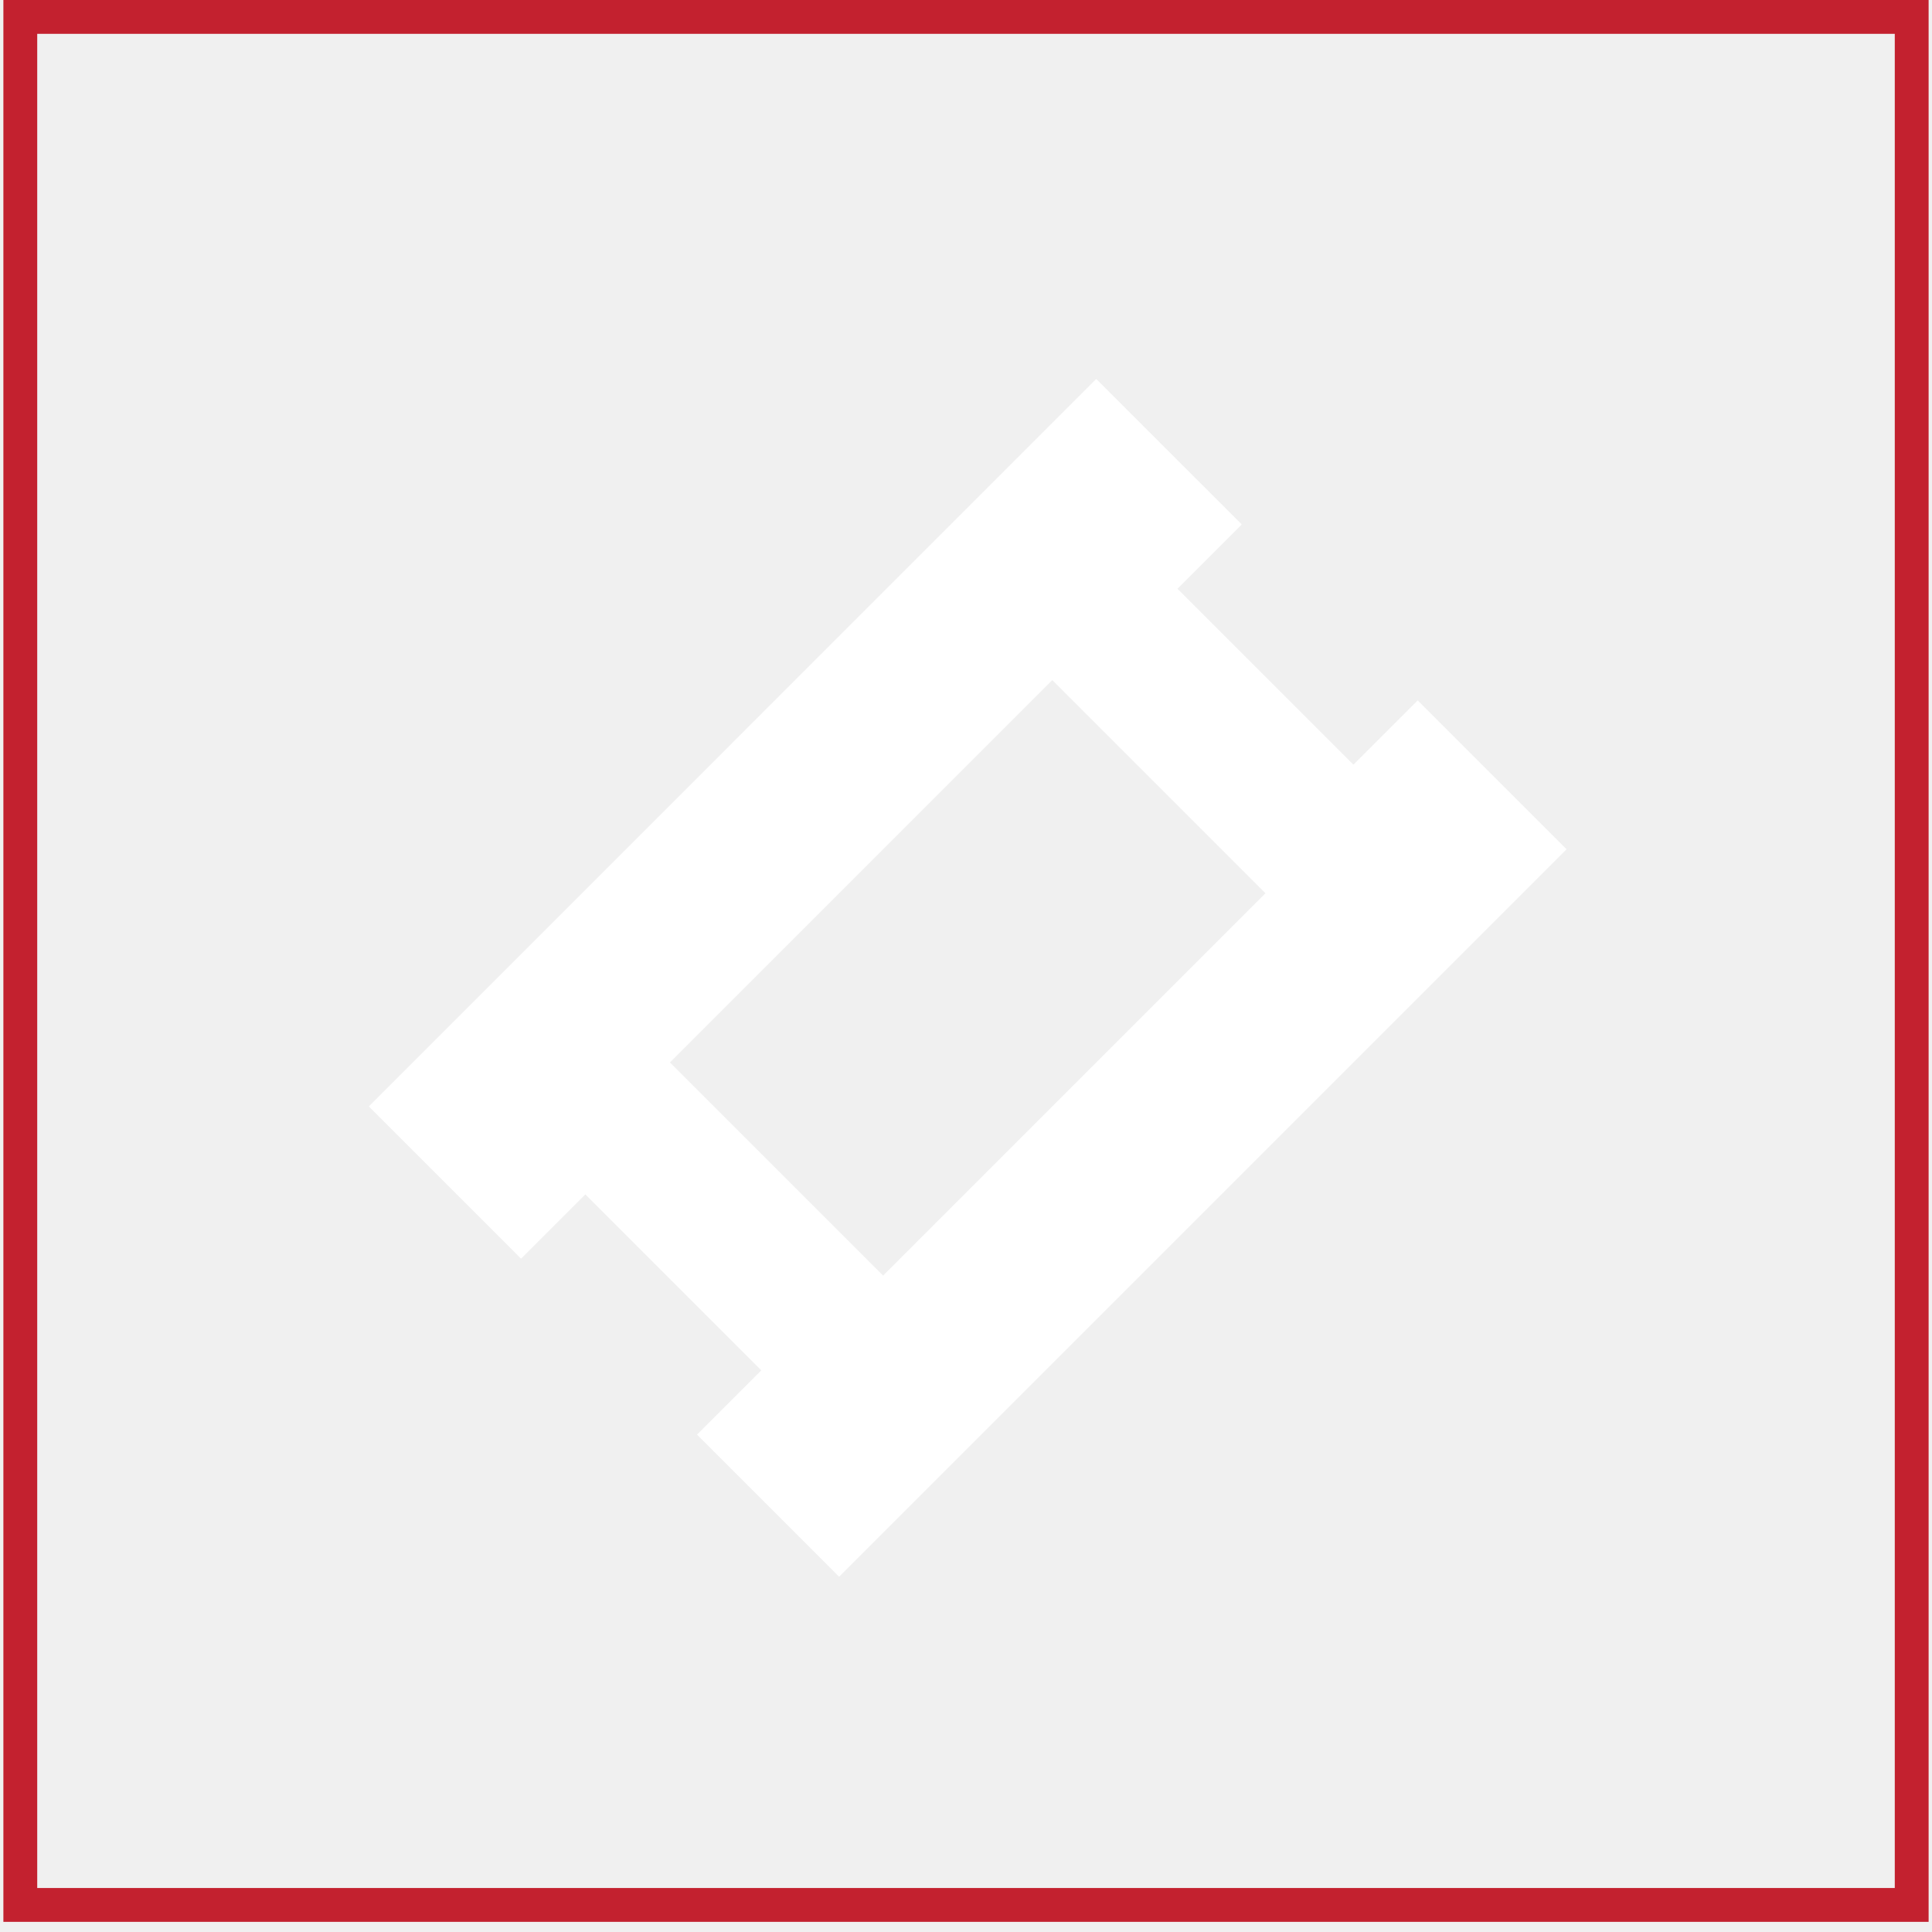
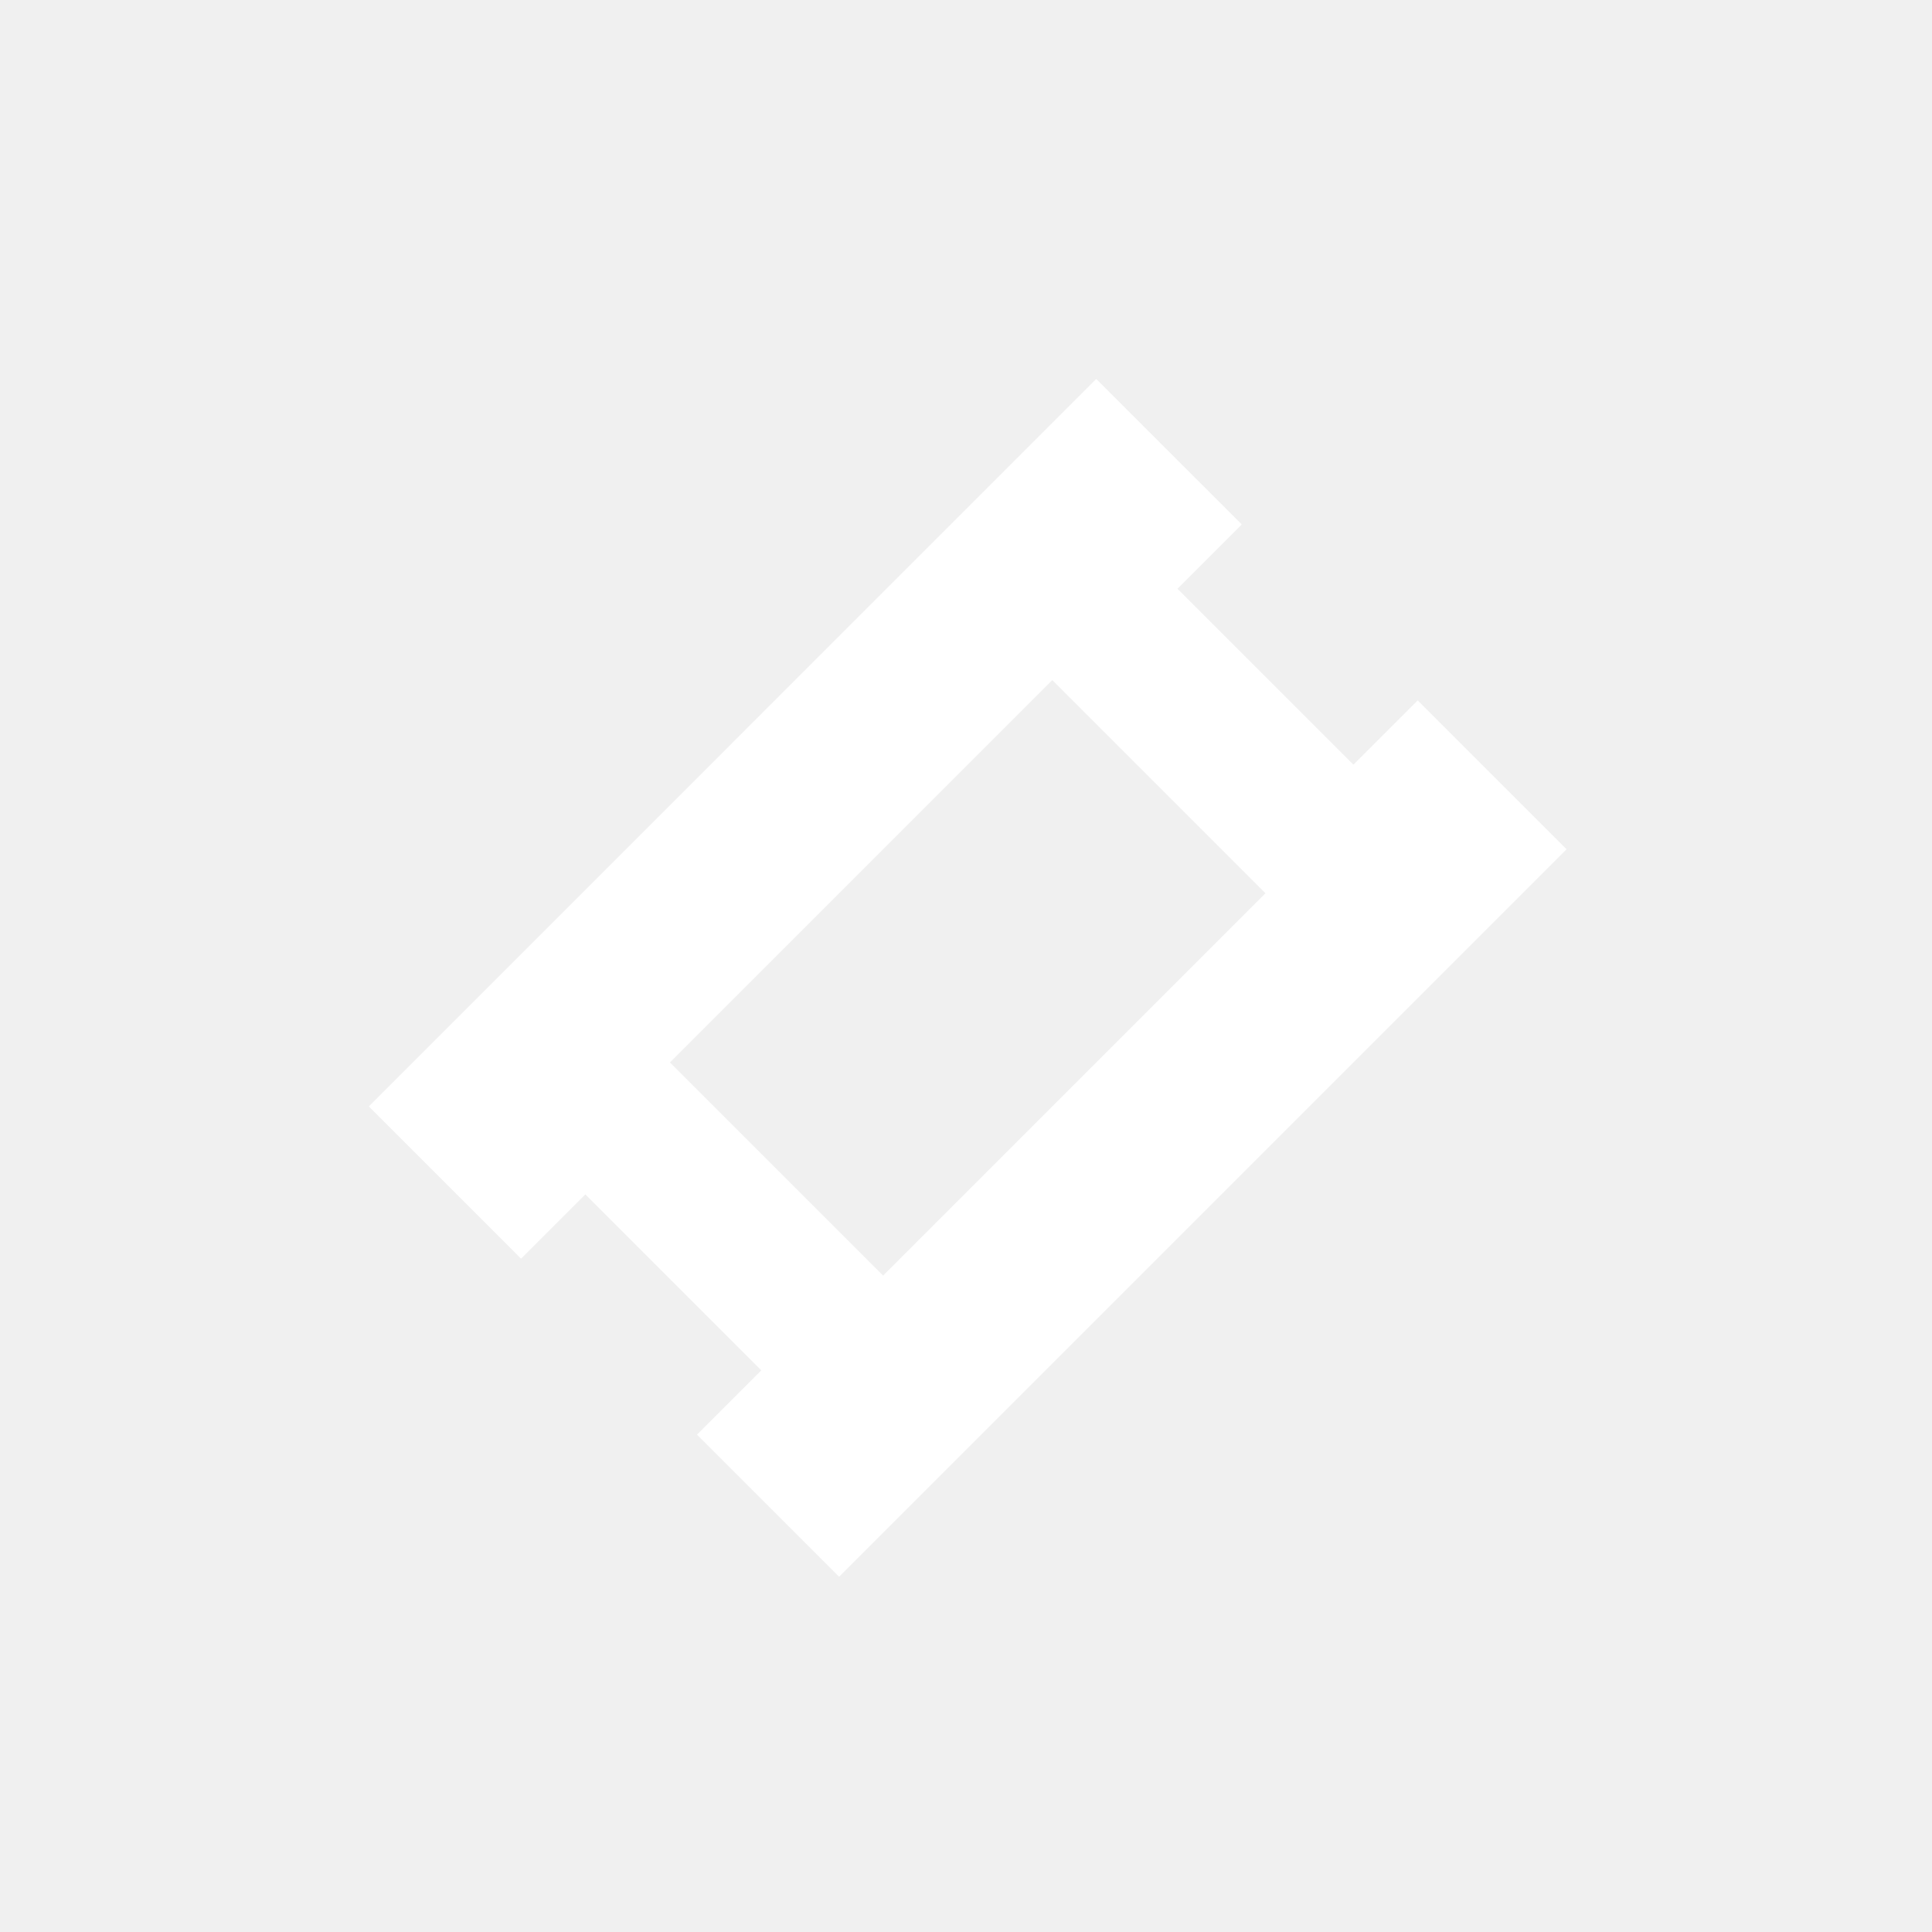
- <svg xmlns="http://www.w3.org/2000/svg" width="57.1" height="57.1" viewBox="0 0 57.1 57.1">
-   <style type="text/css">.st0{fill:#303030;} .st1{fill:none;stroke:#303030;stroke-width:1.5;stroke-linecap:round;stroke-miterlimit:10;} .st2{fill:#757576;} .st3{fill:#3D3D3D;} .st4{fill:none;stroke:#303030;stroke-miterlimit:10;} .st5{fill:none;stroke:#C3212F;stroke-miterlimit:10;} .st6{fill:#C3212F;} .st7{fill:#FFFFFF;stroke:#C3212F;stroke-miterlimit:10;} .st8{fill:none;stroke:#303030;stroke-width:0.5;stroke-miterlimit:10;} .st9{fill:none;stroke:#000000;stroke-width:0.5;stroke-miterlimit:10;} .st10{fill:none;stroke:#000000;stroke-width:0.5;stroke-miterlimit:10;stroke-dasharray:3.995,3.995;} .st11{opacity:0.35;} .st12{fill:none;stroke:#000000;stroke-miterlimit:10;} .st13{fill:none;stroke:#000000;stroke-linecap:round;stroke-linejoin:round;stroke-miterlimit:10;} .st14{fill:none;stroke:#000000;stroke-width:4;stroke-linecap:round;stroke-miterlimit:10;} .st15{fill:none;stroke:#000000;stroke-width:0.5;stroke-linecap:round;stroke-linejoin:round;stroke-miterlimit:10;} .st16{fill:none;stroke:#000000;stroke-linejoin:round;stroke-miterlimit:10;} .st17{fill:#FFFFFF;} .st18{fill:none;stroke:#FFFFFF;stroke-miterlimit:10;} .st19{opacity:0.2;} .st20{opacity:0.1;} .st21{opacity:0.6;} .st22{display:none;fill:#FFFFFF;} .st23{stroke:#FFFFFF;stroke-miterlimit:10;} .st24{fill:none;stroke:#FFFFFF;stroke-linecap:square;stroke-miterlimit:10;} .st25{fill:none;stroke:#FFFFFF;stroke-linecap:round;stroke-miterlimit:10;} .st26{fill:#C3202F;} .st27{fill:#FFFFFF;stroke:#FFFFFF;stroke-miterlimit:10;} .st28{fill:#FFFFFF;stroke:#FFFFFF;stroke-width:0.75;stroke-miterlimit:10;} .st29{display:none;} .st30{display:inline;fill:#FFFFFF;} .st31{fill:none;stroke:#FFFFFF;stroke-width:0.75;stroke-linecap:square;stroke-miterlimit:10;} .st32{fill:none;stroke:#FFFFFF;stroke-width:0.75;stroke-linecap:round;stroke-miterlimit:10;} .st33{display:inline;} .st34{display:inline;stroke:#FFFFFF;stroke-width:2;stroke-miterlimit:10;} .st35{fill:none;} .st36{font-family:'Baskerville-SemiBold';} .st37{font-size:28.564;} .st38{fill:#20201F;} .st39{fill:none;stroke:#FFFFFF;stroke-width:0.5;stroke-linecap:square;stroke-miterlimit:10;} .st40{fill:none;stroke:#FFFFFF;stroke-width:0.5;stroke-linecap:round;stroke-miterlimit:10;} .st41{fill:#FFFFFF;stroke:#FFFFFF;stroke-width:0.5;stroke-miterlimit:10;} .st42{fill:none;stroke:#FFFFFF;stroke-width:0.5;stroke-miterlimit:10;} .st43{fill:none;stroke:#FFFFFF;stroke-linecap:square;stroke-linejoin:bevel;stroke-miterlimit:10;} .st44{fill:#BCBEC0;} .st45{opacity:0.6;fill:#FFFFFF;}</style>
-   <g id="t_1_">
-     <path class="st6" d="M56 1v54.8h-54.9v-54.8h54.9m1-1h-56.9v56.8h56.9v-56.8z" />
-     <path class="st35" d="M10.2 20.6h36.8v36.3h-36.8z" />
-     <text transform="translate(18.446 39.809)" class="st22 st36 st37">T</text>
-     <path class="st17" d="M41.9 20.7l-1.9 1.9-5.2-5.2 1.9-1.9-4.3-4.3-21.5 21.5 4.5 4.5 1.9-1.9 5.2 5.2-1.9 1.9 4.2 4.2 21.5-21.5-4.4-4.4zm-15.8 17l-6.3-6.3 11.3-11.3 6.3 6.3-11.3 11.3z" />
-   </g>
+ <svg xmlns="http://www.w3.org/2000/svg" version="1.1" id="Layer_1" x="0px" y="0px" viewBox="-366 476.9 57.1 57.1" enable-background="new -366 476.9 57.1 57.1" xml:space="preserve">
+   <text transform="matrix(1 0 0 1 -347.554 516.709)" display="none" fill="#FFFFFF" enable-background="new    " font-family="'Baskerville-SemiBold'" font-size="28.564">T</text>
+   <path fill="#FFFFFF" d="M-324.1,497.6l-1.9,1.9l-5.2-5.2l1.9-1.9l-4.3-4.3l-21.5,21.5l4.5,4.5l1.9-1.9l5.2,5.2l-1.9,1.9l4.2,4.2  l21.5-21.5C-319.7,502-324.1,497.6-324.1,497.6z M-339.9,514.6l-6.3-6.3l11.3-11.3l6.3,6.3L-339.9,514.6z" />
</svg>
